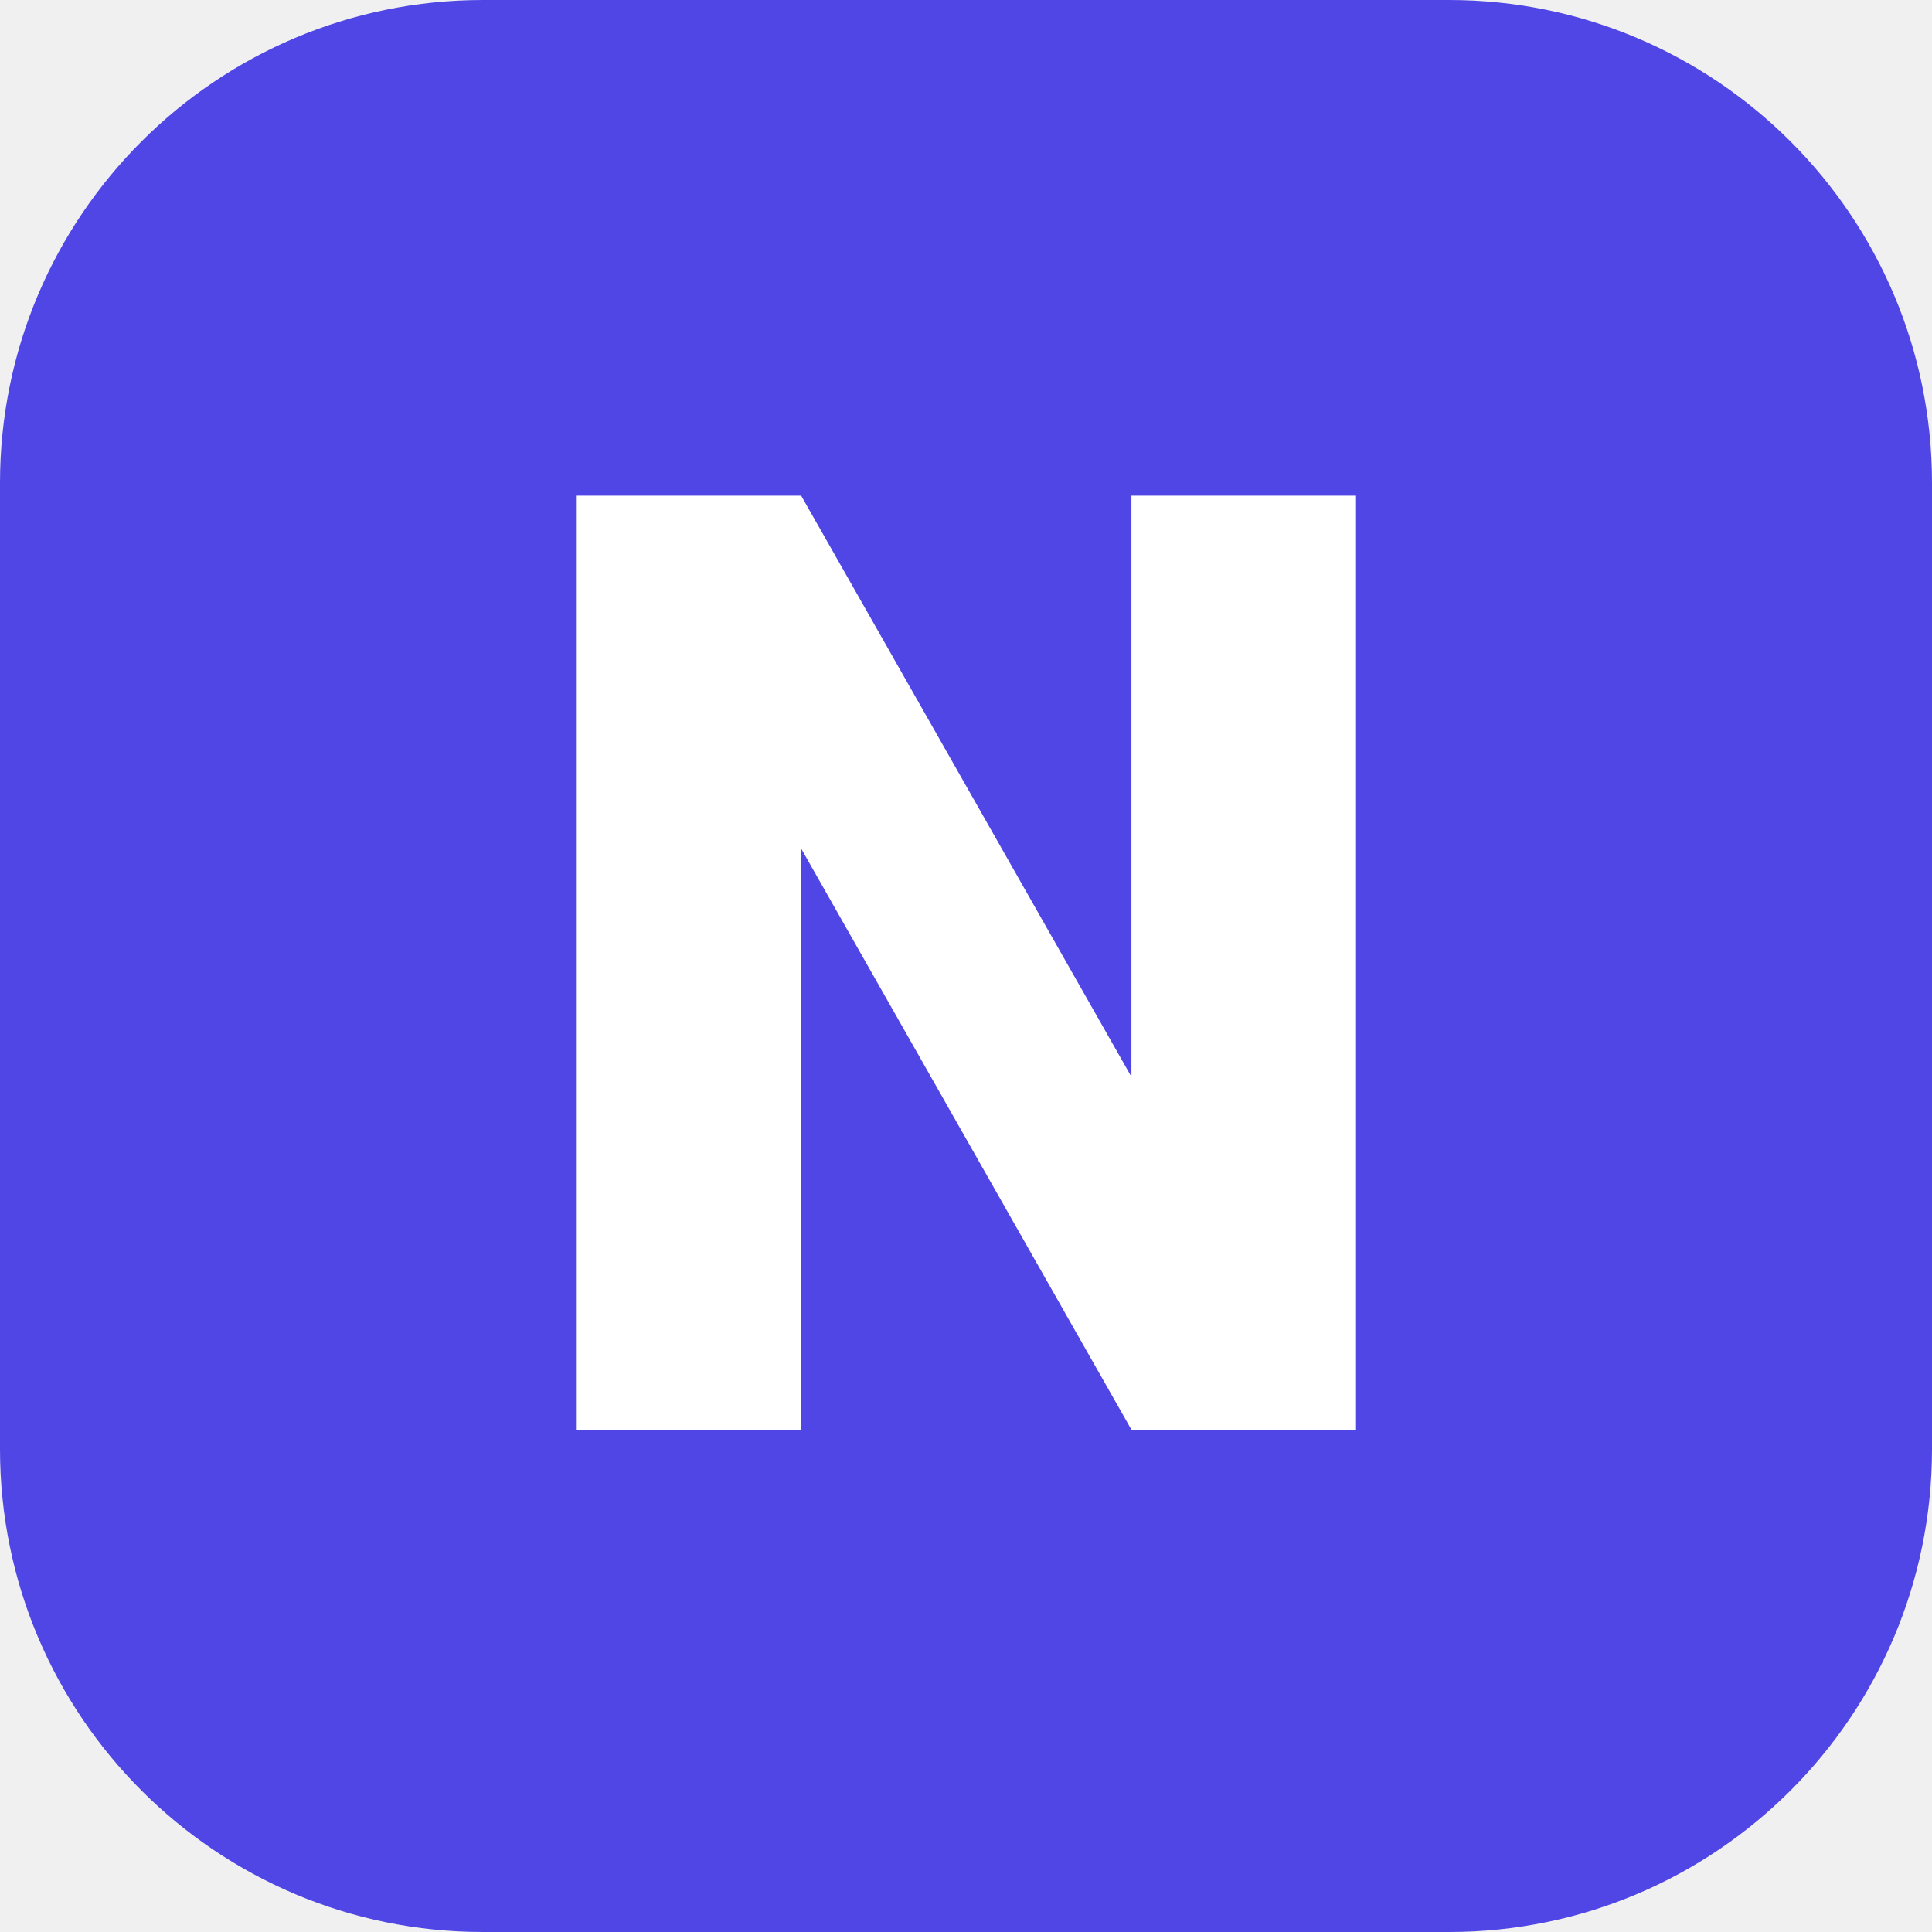
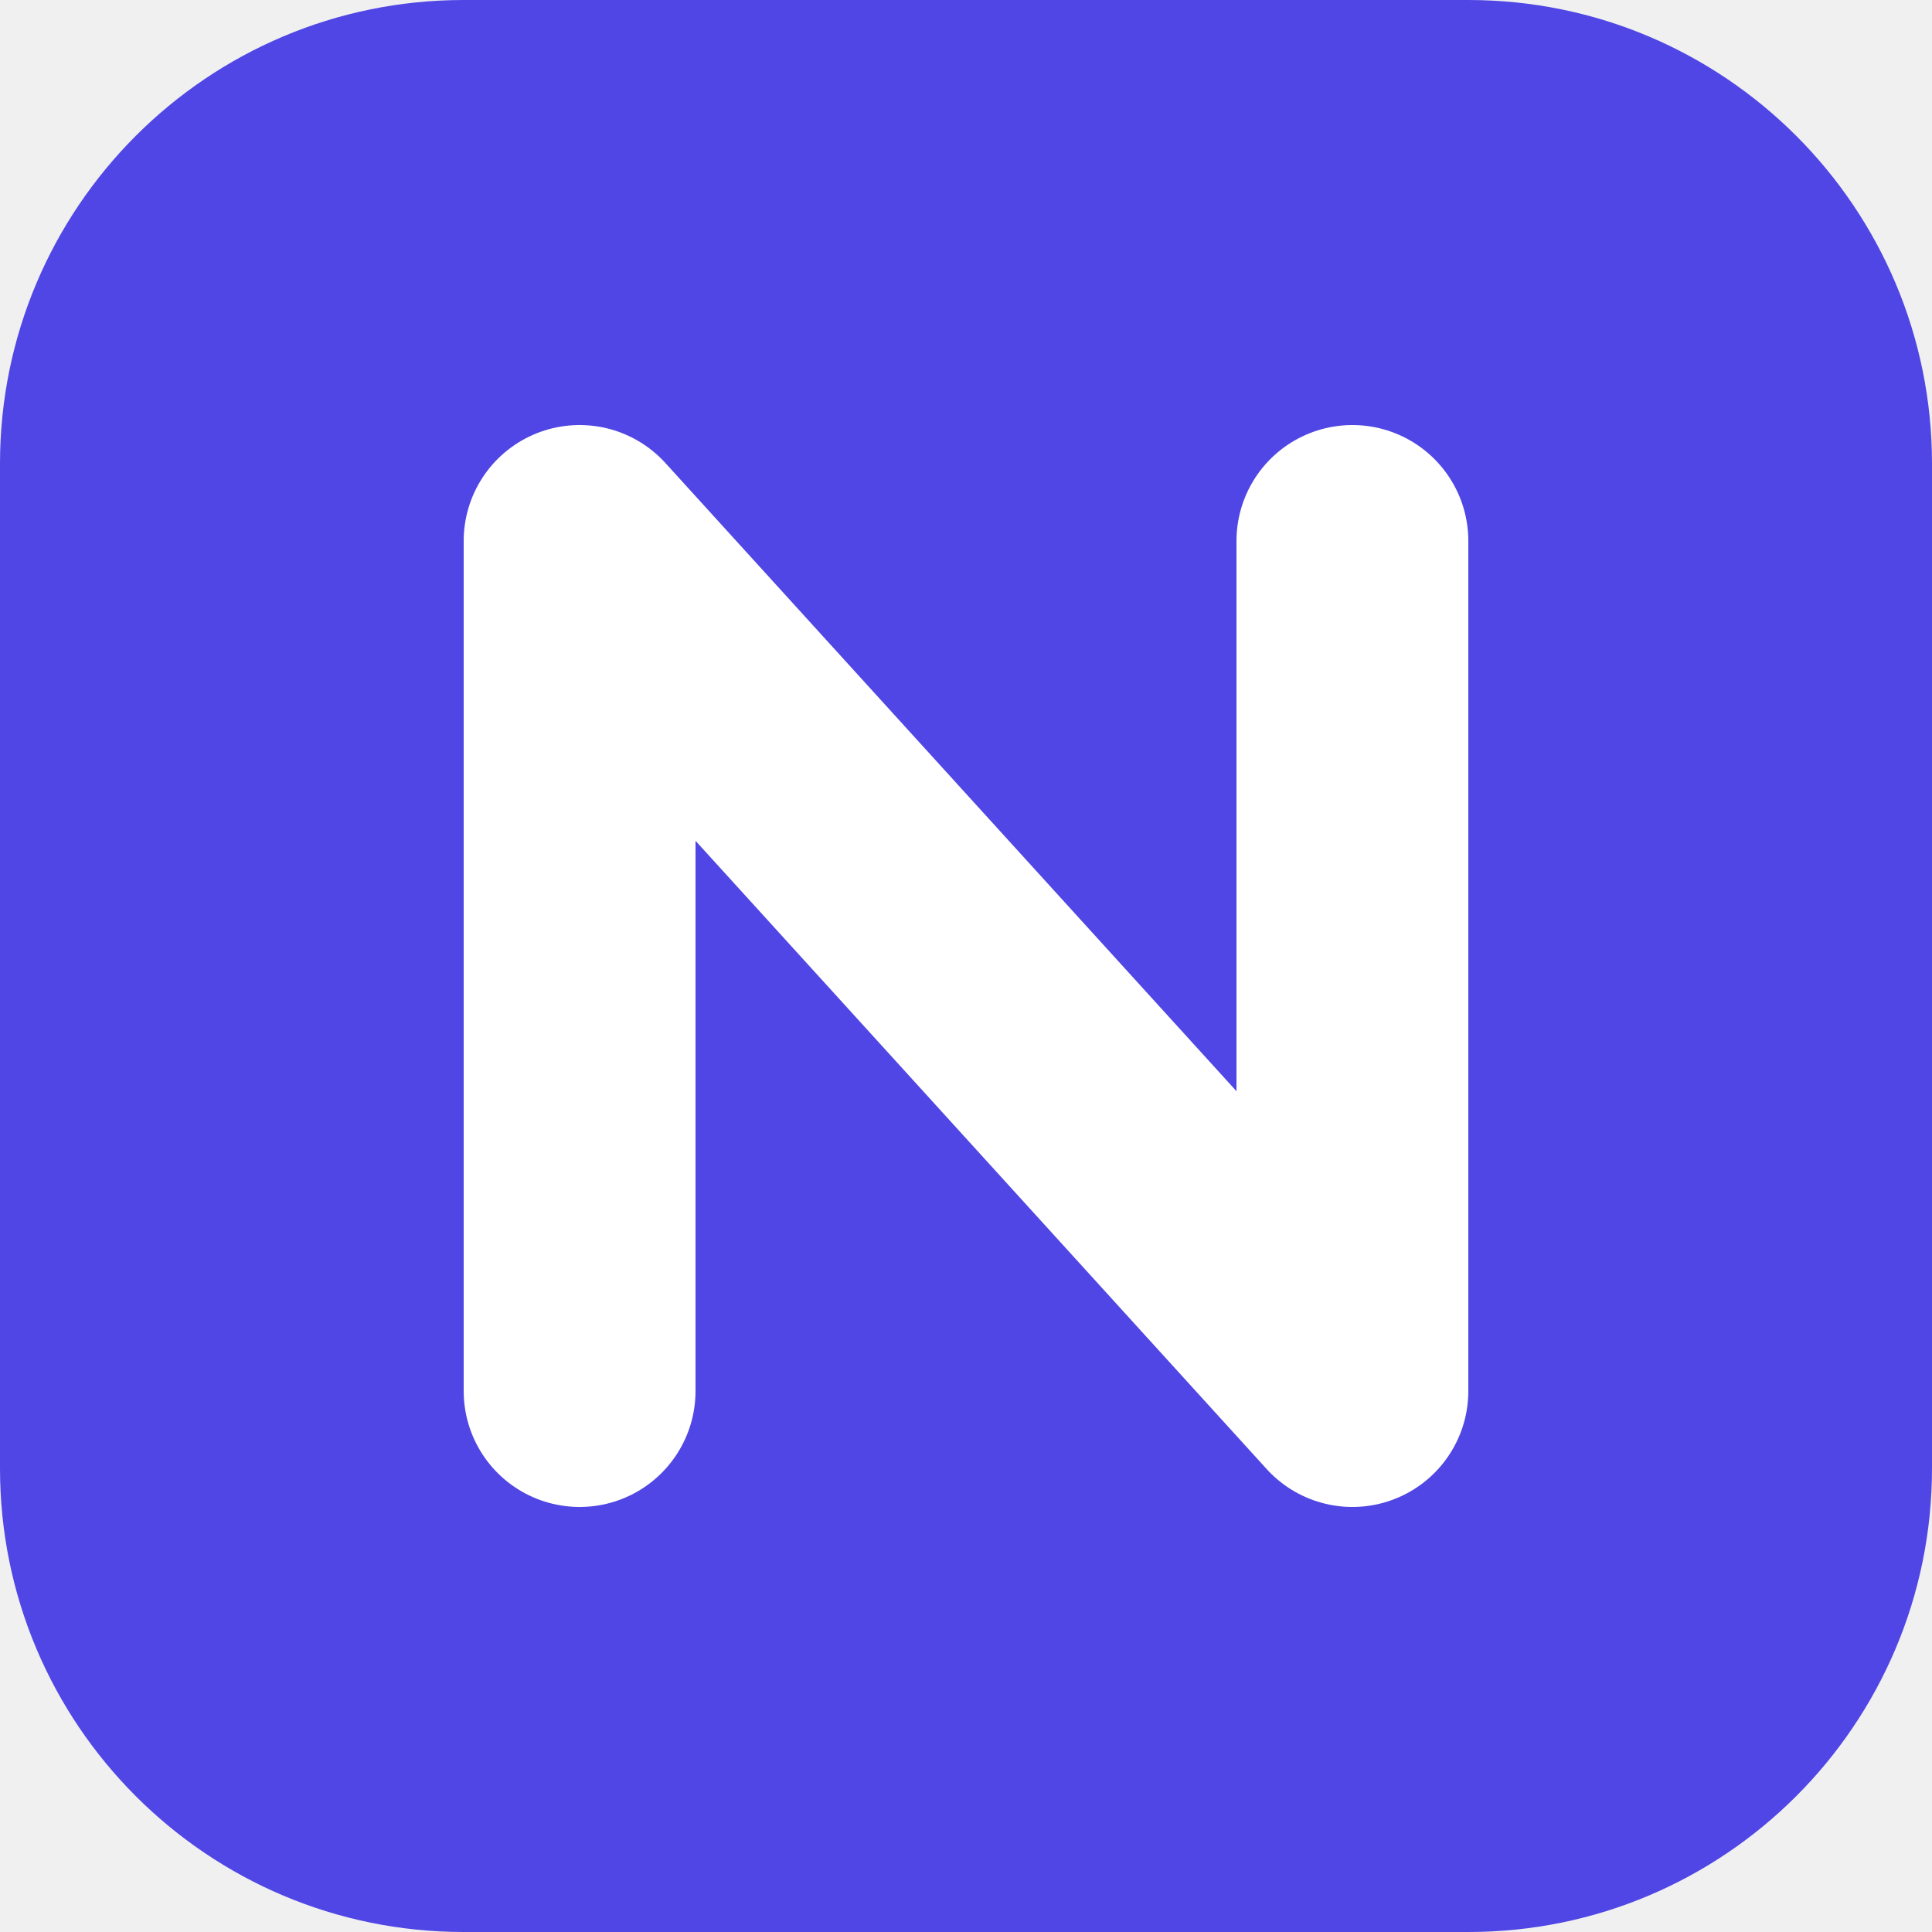
<svg xmlns="http://www.w3.org/2000/svg" viewBox="0 0 100 100">
-   <rect width="100" height="100" rx="25" fill="#4f46e5" />
-   <text x="50" y="74" font-family="-apple-system, BlinkMacSystemFont, 'Segoe UI', Roboto, sans-serif" font-size="68" font-weight="900" fill="white" text-anchor="middle">N</text>
+   <rect width="100" height="100" rx="24" fill="#4f46e5" />
+   <path d="M30 72 V28 L70 72 V28" stroke="white" stroke-width="12" fill="none" stroke-linejoin="round" stroke-linecap="round" />
</svg>
